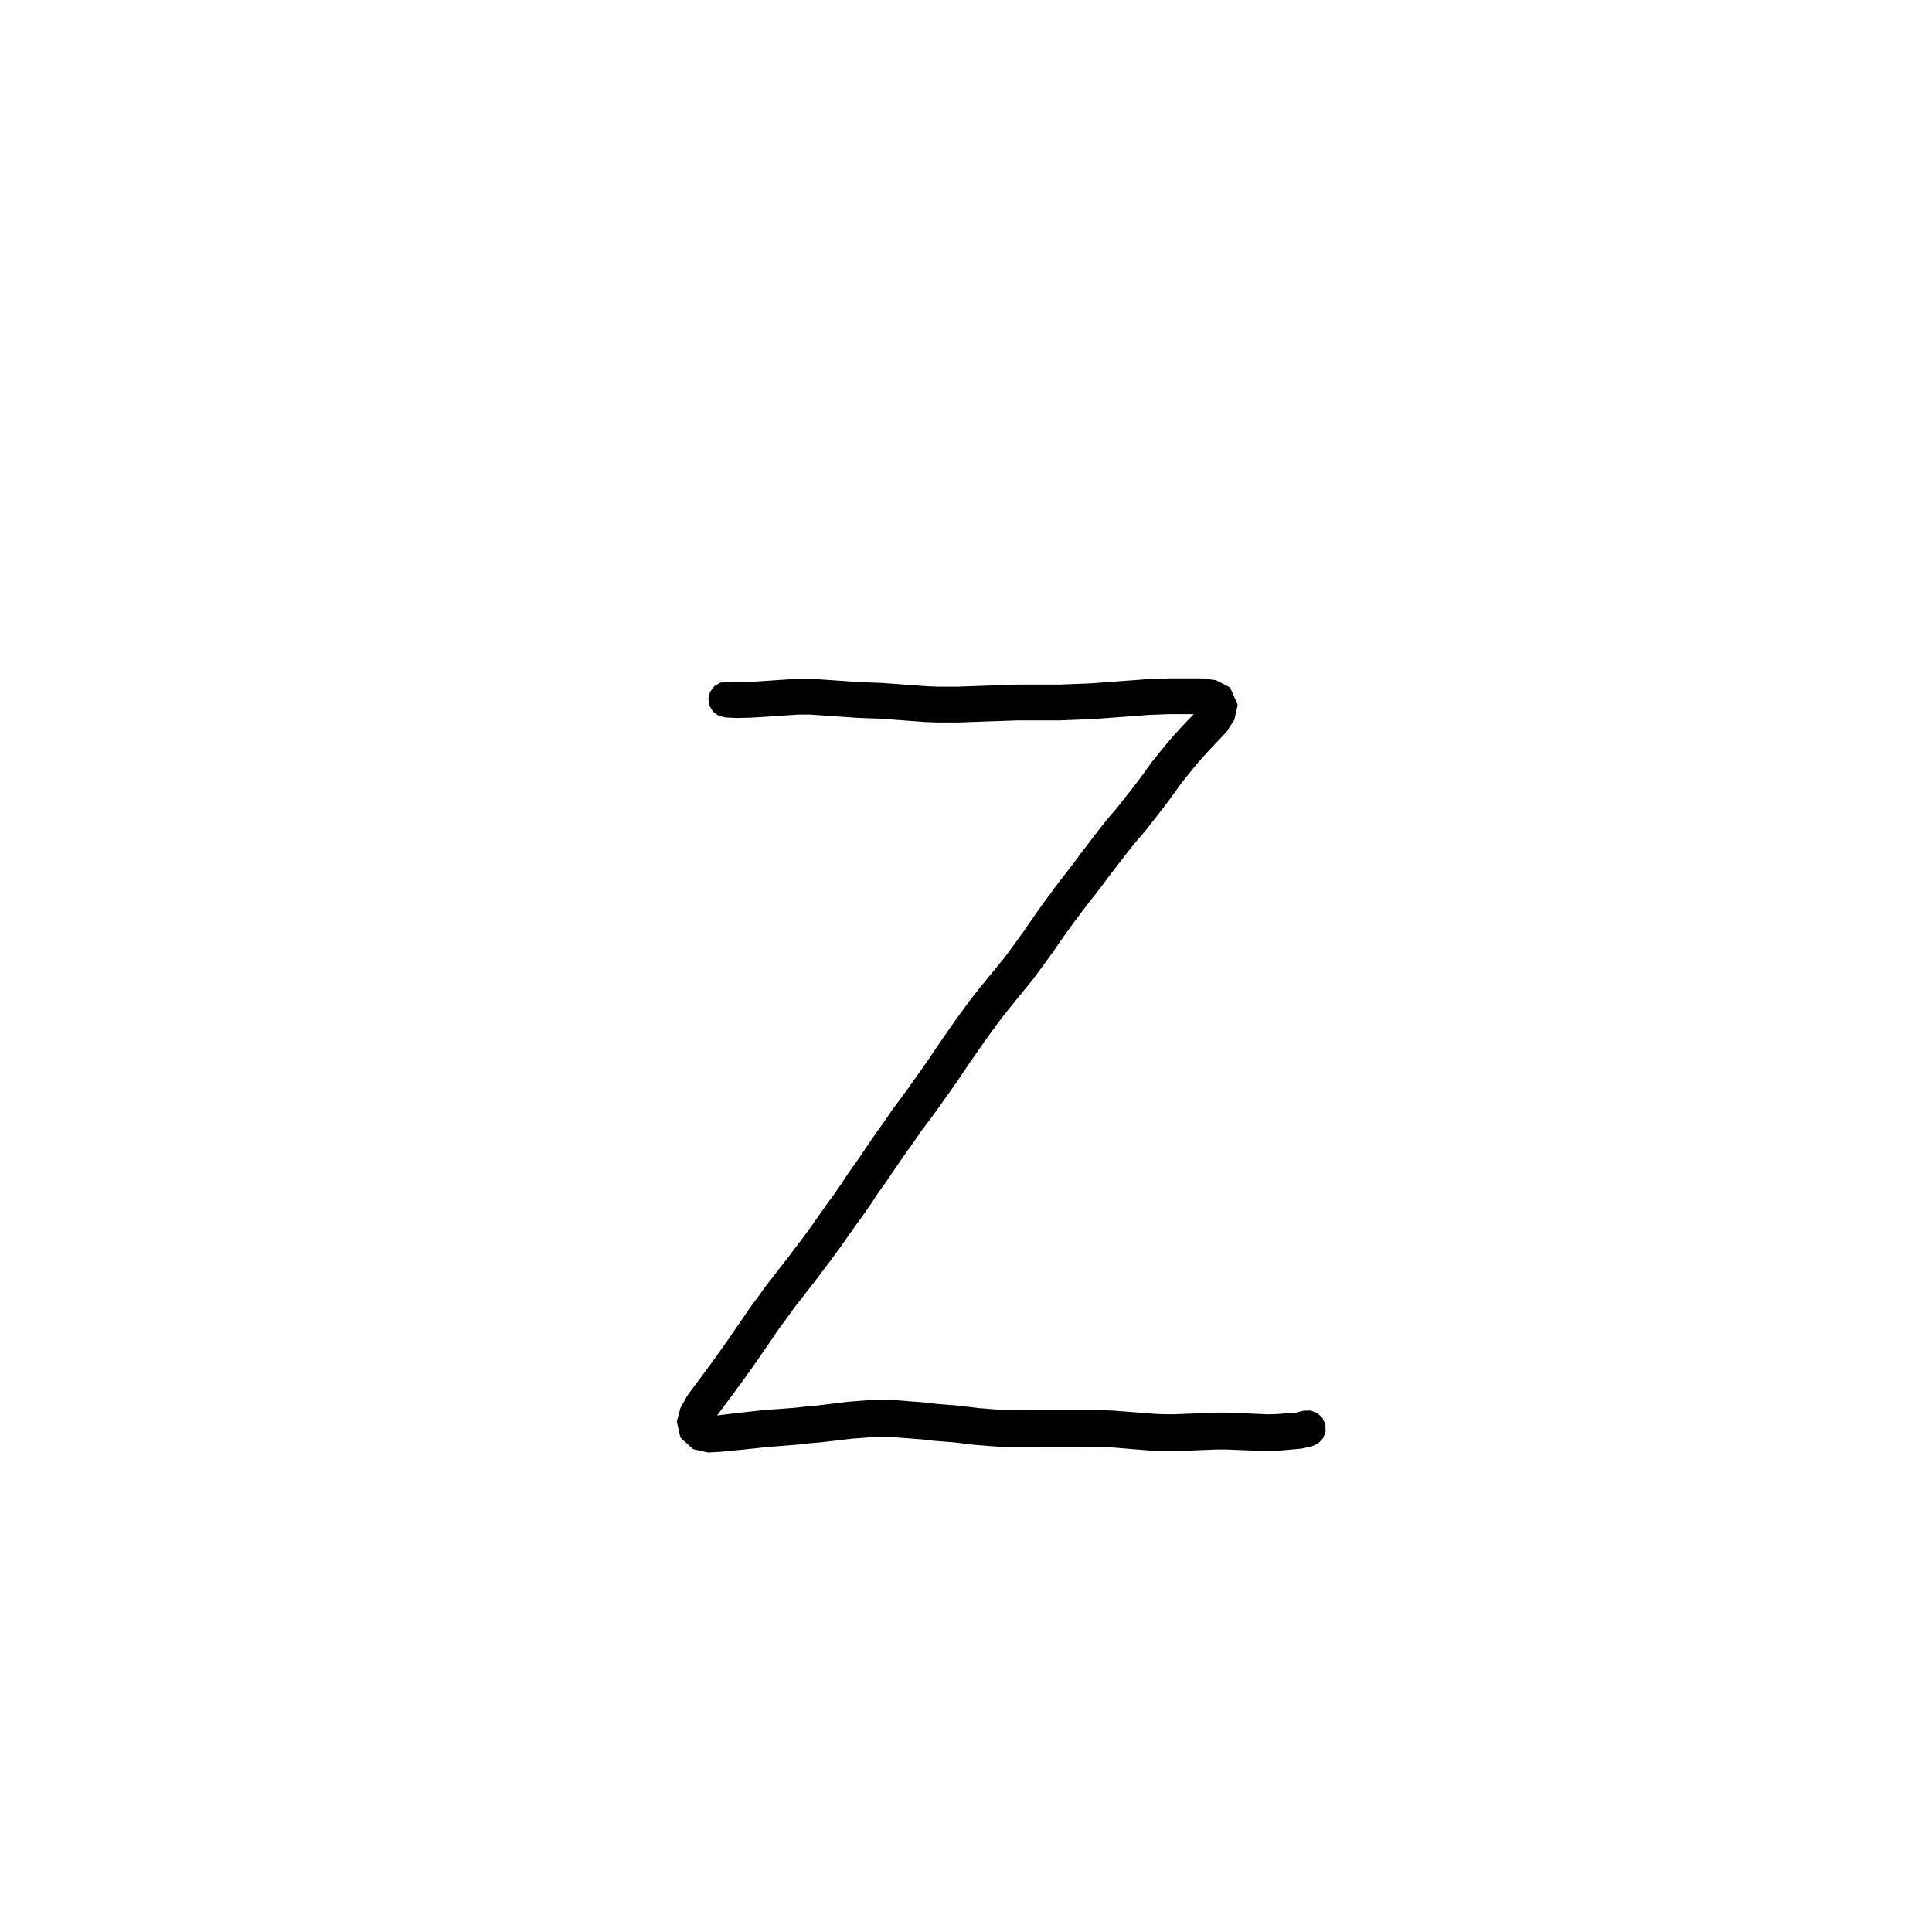
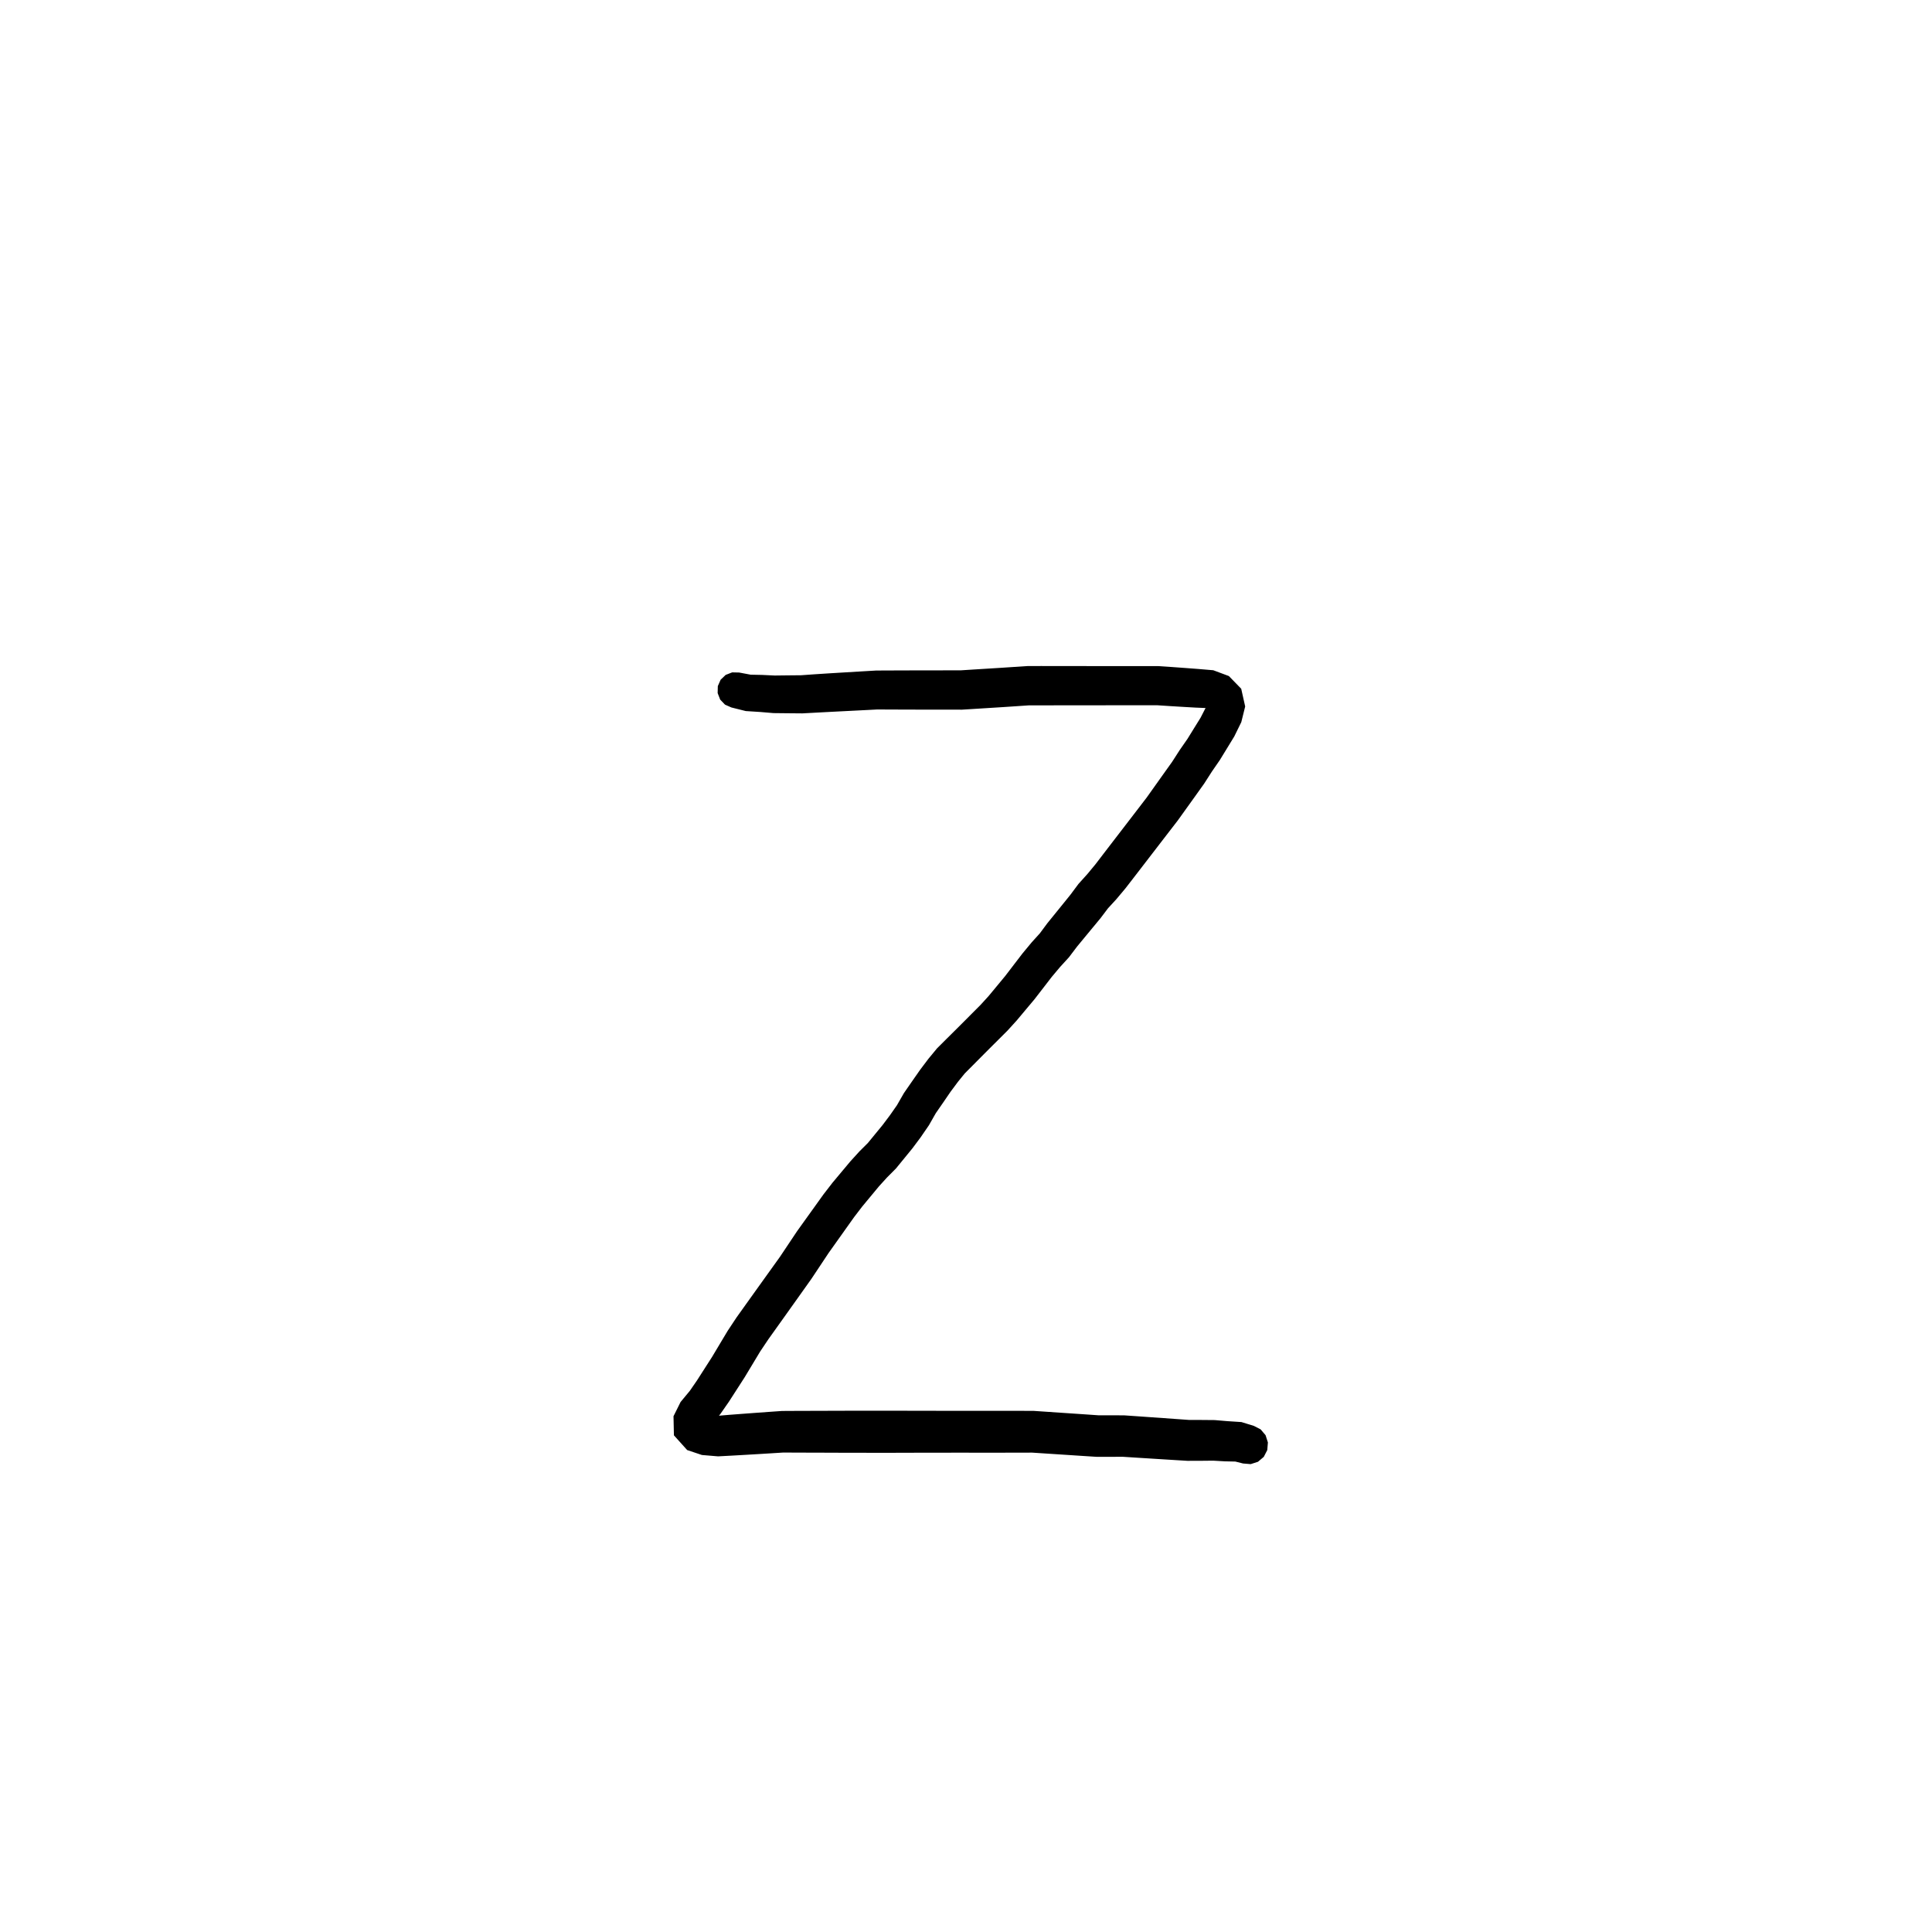
<svg xmlns="http://www.w3.org/2000/svg" viewBox="0 0 300 300" width="300" height="300">
-   <path d="M 112.622 111.404 L 114.443 111.496 L 116.417 111.446 L 118.314 111.341 L 120.202 111.21 L 122.138 111.081 L 123.984 110.957 L 125.737 110.957 L 127.58 111.081 L 129.45 111.21 L 131.321 111.339 L 133.173 111.471 L 134.966 111.538 L 136.662 111.6 L 138.421 111.726 L 140.161 111.855 L 141.906 111.984 L 143.699 112.117 L 145.481 112.185 L 147.151 112.186 L 148.883 112.185 L 150.676 112.119 L 152.482 112.055 L 154.354 111.99 L 156.229 111.926 L 157.991 111.862 L 159.685 111.863 L 161.365 111.863 L 162.98 111.863 L 164.651 111.862 L 166.322 111.796 L 167.935 111.732 L 169.663 111.665 L 171.456 111.532 L 173.2 111.403 L 174.945 111.274 L 176.693 111.144 L 178.324 111.018 L 179.95 110.956 L 181.577 110.893 L 183.203 110.894 L 184.883 110.894 L 186.397 110.889 L 187.424 111 L 187.168 110.777 L 186.624 109.636 L 186.627 109.38 L 186.137 110.105 L 184.926 111.351 L 183.54 112.795 L 182.259 114.205 L 181.042 115.618 L 179.911 117.01 L 178.822 118.367 L 177.813 119.774 L 176.81 121.152 L 175.739 122.532 L 174.579 124.01 L 173.457 125.441 L 172.25 126.839 L 171.04 128.322 L 169.914 129.784 L 168.884 131.144 L 167.776 132.585 L 166.679 134.071 L 165.605 135.462 L 164.434 136.968 L 163.253 138.553 L 162.148 140.06 L 161.097 141.519 L 160.044 143.042 L 159.093 144.441 L 158.084 145.828 L 157.057 147.241 L 156.006 148.664 L 154.884 150.031 L 153.715 151.456 L 152.609 152.817 L 151.483 154.203 L 150.404 155.617 L 149.349 157.061 L 148.295 158.505 L 147.244 160.014 L 146.2 161.512 L 145.086 163.149 L 144.069 164.678 L 142.995 166.198 L 141.897 167.75 L 140.816 169.278 L 139.742 170.734 L 138.549 172.332 L 137.438 173.97 L 136.284 175.578 L 135.102 177.29 L 133.998 178.916 L 132.921 180.5 L 131.743 182.136 L 130.631 183.837 L 129.509 185.458 L 128.288 187.129 L 127.046 188.894 L 125.832 190.618 L 124.635 192.257 L 123.418 193.858 L 122.267 195.394 L 121.116 196.863 L 120.018 198.285 L 118.82 199.817 L 117.705 201.39 L 116.526 202.963 L 115.397 204.621 L 114.234 206.301 L 113.144 207.904 L 112.061 209.433 L 110.979 210.961 L 109.891 212.433 L 108.869 213.838 L 107.835 215.195 L 106.695 216.77 L 105.646 218.644 L 105.094 220.751 L 105.657 223.232 L 107.621 225.025 L 109.942 225.546 L 112.011 225.427 L 113.799 225.25 L 115.604 225.073 L 117.419 224.884 L 119.117 224.696 L 120.812 224.567 L 122.5 224.431 L 124.177 224.295 L 125.792 224.101 L 127.407 223.974 L 129.079 223.779 L 130.695 223.59 L 132.249 223.405 L 133.868 223.282 L 135.493 223.156 L 137.007 223.094 L 138.521 223.152 L 140.142 223.276 L 141.753 223.402 L 143.311 223.524 L 144.927 223.718 L 146.599 223.851 L 148.157 223.975 L 149.716 224.164 L 151.388 224.364 L 153.06 224.495 L 154.732 224.625 L 156.462 224.688 L 158.135 224.683 L 159.75 224.678 L 161.365 224.676 L 162.98 224.673 L 164.596 224.674 L 166.211 224.675 L 167.826 224.675 L 169.441 224.677 L 171 224.678 L 172.501 224.743 L 174.059 224.873 L 175.674 225.008 L 177.289 225.14 L 178.961 225.274 L 180.691 225.343 L 182.421 225.34 L 184.093 225.271 L 185.708 225.206 L 187.324 225.142 L 188.882 225.079 L 190.382 225.079 L 191.94 225.143 L 193.556 225.205 L 195.171 225.265 L 196.901 225.33 L 198.689 225.244 L 200.3 225.107 L 202.064 224.946 L 203.678 224.597 L 204.688 224.142 L 205.448 223.335 L 205.841 222.298 L 205.807 221.19 L 205.352 220.179 L 204.544 219.42 L 203.508 219.027 L 202.4 219.061 L 201.214 219.358 L 199.833 219.456 L 198.342 219.577 L 196.901 219.62 L 195.4 219.556 L 193.785 219.487 L 192.169 219.42 L 190.497 219.354 L 188.767 219.354 L 187.095 219.421 L 185.48 219.486 L 183.864 219.55 L 182.306 219.61 L 180.805 219.607 L 179.305 219.547 L 177.746 219.423 L 176.131 219.296 L 174.515 219.172 L 172.843 219.045 L 171.114 218.98 L 169.441 218.981 L 167.826 218.983 L 166.211 218.983 L 164.596 218.984 L 162.98 218.985 L 161.365 218.982 L 159.75 218.98 L 158.135 218.975 L 156.576 218.97 L 155.076 218.903 L 153.518 218.775 L 151.959 218.648 L 150.4 218.46 L 148.729 218.261 L 147.057 218.127 L 145.498 218.002 L 143.883 217.808 L 142.211 217.672 L 140.592 217.54 L 138.853 217.404 L 137.007 217.334 L 135.161 217.401 L 133.426 217.533 L 131.686 217.669 L 130.009 217.871 L 128.394 218.07 L 126.836 218.262 L 125.221 218.394 L 123.606 218.587 L 122.051 218.71 L 120.38 218.833 L 118.586 218.962 L 116.795 219.162 L 114.992 219.361 L 113.179 219.571 L 111.478 219.782 L 110.187 219.921 L 109.924 219.926 L 110.466 220.426 L 110.641 221.098 L 110.735 220.879 L 111.366 219.781 L 112.294 218.513 L 113.327 217.156 L 114.373 215.719 L 115.482 214.218 L 116.596 212.645 L 117.71 211.073 L 118.817 209.446 L 119.98 207.766 L 121.048 206.193 L 122.195 204.665 L 123.277 203.136 L 124.405 201.697 L 125.503 200.275 L 126.679 198.773 L 127.853 197.207 L 129.091 195.578 L 130.349 193.857 L 131.591 192.092 L 132.804 190.368 L 134.038 188.68 L 135.242 186.94 L 136.327 185.282 L 137.475 183.688 L 138.595 182.041 L 139.687 180.436 L 140.831 178.788 L 142.003 177.166 L 143.089 175.574 L 144.222 174.07 L 145.345 172.554 L 146.46 170.981 L 147.559 169.431 L 148.682 167.85 L 149.732 166.278 L 150.815 164.685 L 151.839 163.211 L 152.855 161.748 L 153.869 160.348 L 154.882 158.95 L 155.869 157.65 L 156.94 156.323 L 158.032 154.97 L 159.188 153.552 L 160.393 152.076 L 161.538 150.527 L 162.579 149.097 L 163.637 147.642 L 164.624 146.197 L 165.639 144.749 L 166.655 143.365 L 167.747 141.9 L 168.893 140.383 L 170.047 138.917 L 171.17 137.465 L 172.269 135.979 L 173.358 134.577 L 174.396 133.223 L 175.467 131.843 L 176.583 130.483 L 177.831 129.038 L 179.035 127.497 L 180.201 126.003 L 181.327 124.54 L 182.391 123.075 L 183.32 121.768 L 184.299 120.542 L 185.364 119.22 L 186.474 117.919 L 187.647 116.616 L 188.975 115.216 L 190.478 113.62 L 191.668 111.76 L 192.188 109.437 L 190.998 106.745 L 188.804 105.617 L 186.729 105.341 L 184.883 105.336 L 183.203 105.336 L 181.47 105.337 L 179.737 105.403 L 178.004 105.47 L 176.275 105.603 L 174.534 105.731 L 172.79 105.861 L 171.045 105.99 L 169.349 106.116 L 167.717 106.178 L 166.1 106.243 L 164.54 106.306 L 162.98 106.305 L 161.365 106.305 L 159.685 106.305 L 157.89 106.306 L 156.034 106.372 L 154.162 106.436 L 152.287 106.501 L 150.474 106.566 L 148.778 106.629 L 147.151 106.628 L 145.59 106.629 L 144.013 106.568 L 142.316 106.442 L 140.572 106.313 L 138.824 106.183 L 136.964 106.051 L 135.172 105.984 L 133.476 105.922 L 131.71 105.795 L 129.833 105.666 L 127.956 105.536 L 125.922 105.402 L 123.799 105.402 L 121.768 105.536 L 119.827 105.666 L 117.967 105.794 L 116.19 105.894 L 114.508 105.938 L 112.909 105.854 L 111.836 106.01 L 110.905 106.565 L 110.257 107.434 L 109.99 108.486 L 110.147 109.558 L 110.702 110.49 L 111.571 111.138 Z" fill="black" fill-rule="nonzero" />
+   <path d="M 113.571 109.855 L 115.806 110.414 L 118.032 110.555 L 120.107 110.73 L 122.344 110.754 L 124.579 110.773 L 126.81 110.652 L 129.077 110.532 L 131.484 110.41 L 133.895 110.287 L 136.222 110.167 L 138.549 110.177 L 140.826 110.185 L 142.969 110.19 L 144.978 110.192 L 147.121 110.195 L 149.359 110.196 L 151.597 110.059 L 153.74 109.924 L 155.889 109.789 L 157.904 109.654 L 159.812 109.525 L 161.719 109.526 L 163.728 109.524 L 165.737 109.521 L 167.746 109.519 L 169.754 109.518 L 171.763 109.516 L 173.772 109.516 L 175.781 109.516 L 177.79 109.516 L 179.698 109.512 L 181.606 109.637 L 183.616 109.759 L 185.626 109.876 L 187.271 109.943 L 187.798 110.112 L 187.488 109.747 L 187.408 109.405 L 187.209 109.919 L 186.424 111.448 L 185.416 113.072 L 184.385 114.741 L 183.191 116.458 L 181.998 118.311 L 180.7 120.127 L 179.365 122.005 L 178.059 123.84 L 176.756 125.54 L 175.418 127.282 L 174.079 129.024 L 172.74 130.765 L 171.402 132.507 L 170.102 134.207 L 168.846 135.724 L 167.463 137.259 L 166.216 138.933 L 165.061 140.364 L 163.862 141.843 L 162.623 143.37 L 161.472 144.922 L 160.186 146.344 L 158.775 148.047 L 157.405 149.834 L 156.103 151.535 L 154.807 153.102 L 153.51 154.665 L 152.258 156.041 L 150.97 157.332 L 149.634 158.674 L 148.293 160.012 L 146.948 161.346 L 145.504 162.785 L 144.161 164.414 L 142.881 166.11 L 141.637 167.89 L 140.359 169.736 L 139.285 171.609 L 138.176 173.196 L 137.039 174.707 L 135.872 176.129 L 134.758 177.489 L 133.468 178.771 L 132.039 180.342 L 130.657 181.994 L 129.276 183.644 L 127.866 185.469 L 126.493 187.384 L 125.15 189.255 L 123.778 191.168 L 122.411 193.214 L 121.095 195.182 L 119.78 197.014 L 118.437 198.886 L 117.095 200.76 L 115.754 202.634 L 114.386 204.549 L 112.987 206.659 L 111.747 208.731 L 110.568 210.704 L 109.39 212.54 L 108.214 214.375 L 107.117 215.967 L 105.684 217.695 L 104.582 219.91 L 104.645 222.875 L 106.703 225.164 L 108.995 225.931 L 111.496 226.142 L 113.716 226.024 L 115.726 225.909 L 117.736 225.791 L 119.745 225.668 L 121.644 225.549 L 123.683 225.56 L 125.826 225.566 L 127.969 225.572 L 130.112 225.58 L 132.254 225.586 L 134.263 225.588 L 136.272 225.589 L 138.281 225.59 L 140.29 225.585 L 142.299 225.579 L 144.308 225.576 L 146.317 225.574 L 148.326 225.571 L 150.335 225.572 L 152.344 225.574 L 154.353 225.573 L 156.362 225.572 L 158.371 225.568 L 160.271 225.563 L 162.173 225.688 L 164.182 225.819 L 166.191 225.95 L 168.2 226.083 L 170.317 226.218 L 172.433 226.215 L 174.335 226.208 L 176.237 226.33 L 178.247 226.456 L 180.256 226.582 L 182.266 226.707 L 184.381 226.837 L 186.496 226.831 L 188.396 226.812 L 190.196 226.915 L 191.827 226.95 L 193.027 227.251 L 194.208 227.348 L 195.337 226.985 L 196.24 226.219 L 196.782 225.165 L 196.879 223.984 L 196.517 222.855 L 195.75 221.952 L 194.696 221.41 L 192.771 220.818 L 190.563 220.674 L 188.613 220.509 L 186.496 220.491 L 184.592 220.484 L 182.69 220.347 L 180.681 220.203 L 178.673 220.062 L 176.665 219.92 L 174.549 219.775 L 172.433 219.767 L 170.532 219.764 L 168.63 219.631 L 166.621 219.496 L 164.613 219.36 L 162.604 219.223 L 160.488 219.08 L 158.371 219.074 L 156.362 219.071 L 154.353 219.069 L 152.344 219.069 L 150.335 219.071 L 148.326 219.072 L 146.317 219.069 L 144.308 219.067 L 142.299 219.064 L 140.29 219.058 L 138.281 219.053 L 136.272 219.054 L 134.263 219.055 L 132.254 219.057 L 130.112 219.063 L 127.969 219.07 L 125.826 219.076 L 123.683 219.082 L 121.436 219.094 L 119.317 219.243 L 117.309 219.388 L 115.301 219.537 L 113.293 219.69 L 111.496 219.84 L 109.978 219.784 L 109.592 219.747 L 110.31 220.696 L 110.374 221.519 L 110.611 221.055 L 111.856 219.569 L 113.17 217.679 L 114.405 215.764 L 115.637 213.85 L 116.869 211.804 L 118.04 209.859 L 119.319 207.951 L 120.63 206.116 L 121.967 204.24 L 123.304 202.364 L 124.64 200.486 L 126.003 198.568 L 127.366 196.518 L 128.677 194.546 L 129.984 192.709 L 131.319 190.831 L 132.625 188.995 L 133.894 187.338 L 135.192 185.773 L 136.488 184.211 L 137.737 182.837 L 139.126 181.44 L 140.423 179.853 L 141.667 178.329 L 142.94 176.626 L 144.242 174.73 L 145.311 172.854 L 146.444 171.218 L 147.61 169.515 L 148.74 167.997 L 149.809 166.68 L 151.043 165.44 L 152.377 164.096 L 153.715 162.755 L 155.056 161.418 L 156.447 160.03 L 157.874 158.46 L 159.256 156.809 L 160.638 155.162 L 162.015 153.38 L 163.323 151.685 L 164.591 150.174 L 165.983 148.649 L 167.243 146.987 L 168.414 145.568 L 169.627 144.1 L 170.882 142.585 L 172.046 141.045 L 173.342 139.633 L 174.764 137.936 L 176.143 136.154 L 177.483 134.414 L 178.823 132.673 L 180.162 130.932 L 181.503 129.192 L 182.878 127.41 L 184.251 125.495 L 185.595 123.623 L 186.975 121.689 L 188.193 119.792 L 189.41 118.027 L 190.521 116.214 L 191.657 114.355 L 192.747 112.134 L 193.351 109.702 L 192.735 106.949 L 190.818 104.977 L 188.399 104.075 L 186.026 103.874 L 184.018 103.723 L 182.01 103.577 L 179.9 103.434 L 177.79 103.43 L 175.781 103.43 L 173.772 103.431 L 171.763 103.431 L 169.754 103.429 L 167.746 103.427 L 165.737 103.425 L 163.728 103.423 L 161.719 103.42 L 159.608 103.422 L 157.498 103.56 L 155.495 103.693 L 153.359 103.826 L 151.216 103.959 L 149.168 104.09 L 147.121 104.091 L 144.978 104.094 L 142.969 104.096 L 140.826 104.101 L 138.549 104.109 L 136.054 104.119 L 133.56 104.267 L 131.15 104.411 L 128.736 104.557 L 126.449 104.705 L 124.394 104.852 L 122.344 104.871 L 120.295 104.895 L 118.352 104.802 L 116.56 104.765 L 114.777 104.43 L 113.693 104.406 L 112.682 104.799 L 111.899 105.548 L 111.462 106.54 L 111.437 107.624 L 111.83 108.635 L 112.579 109.418 Z" fill="black" fill-rule="nonzero" />
</svg>
